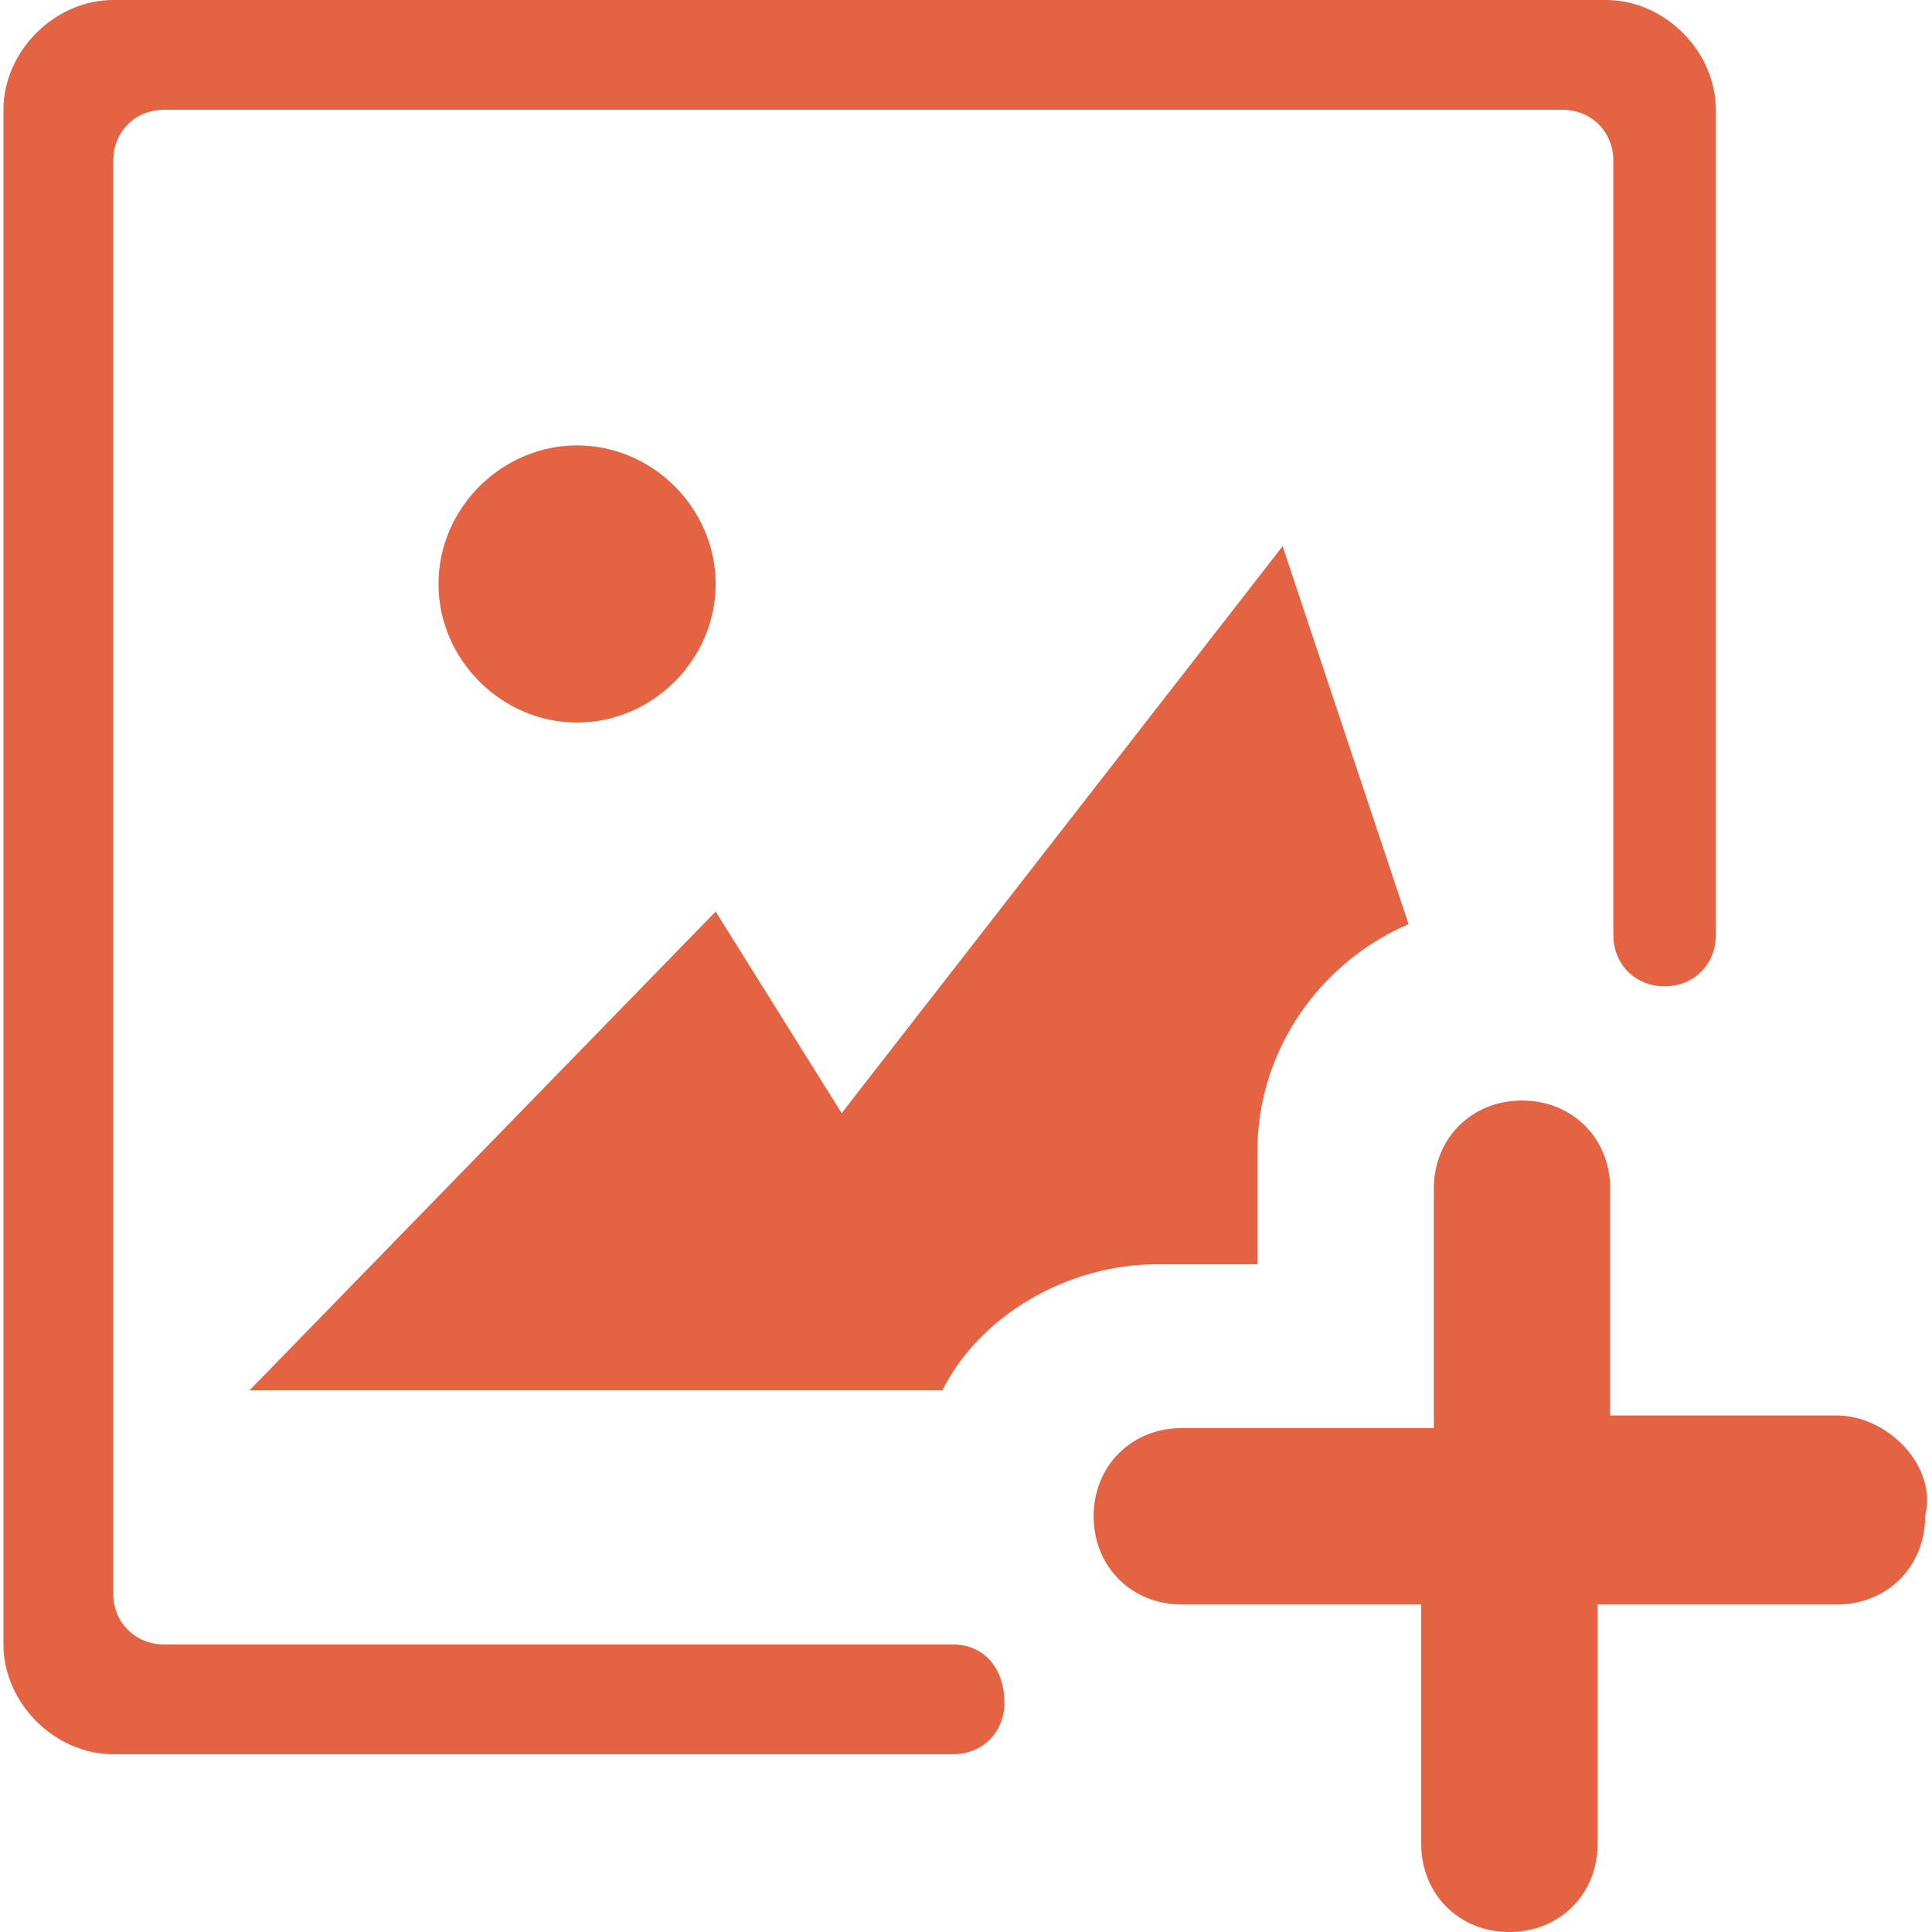
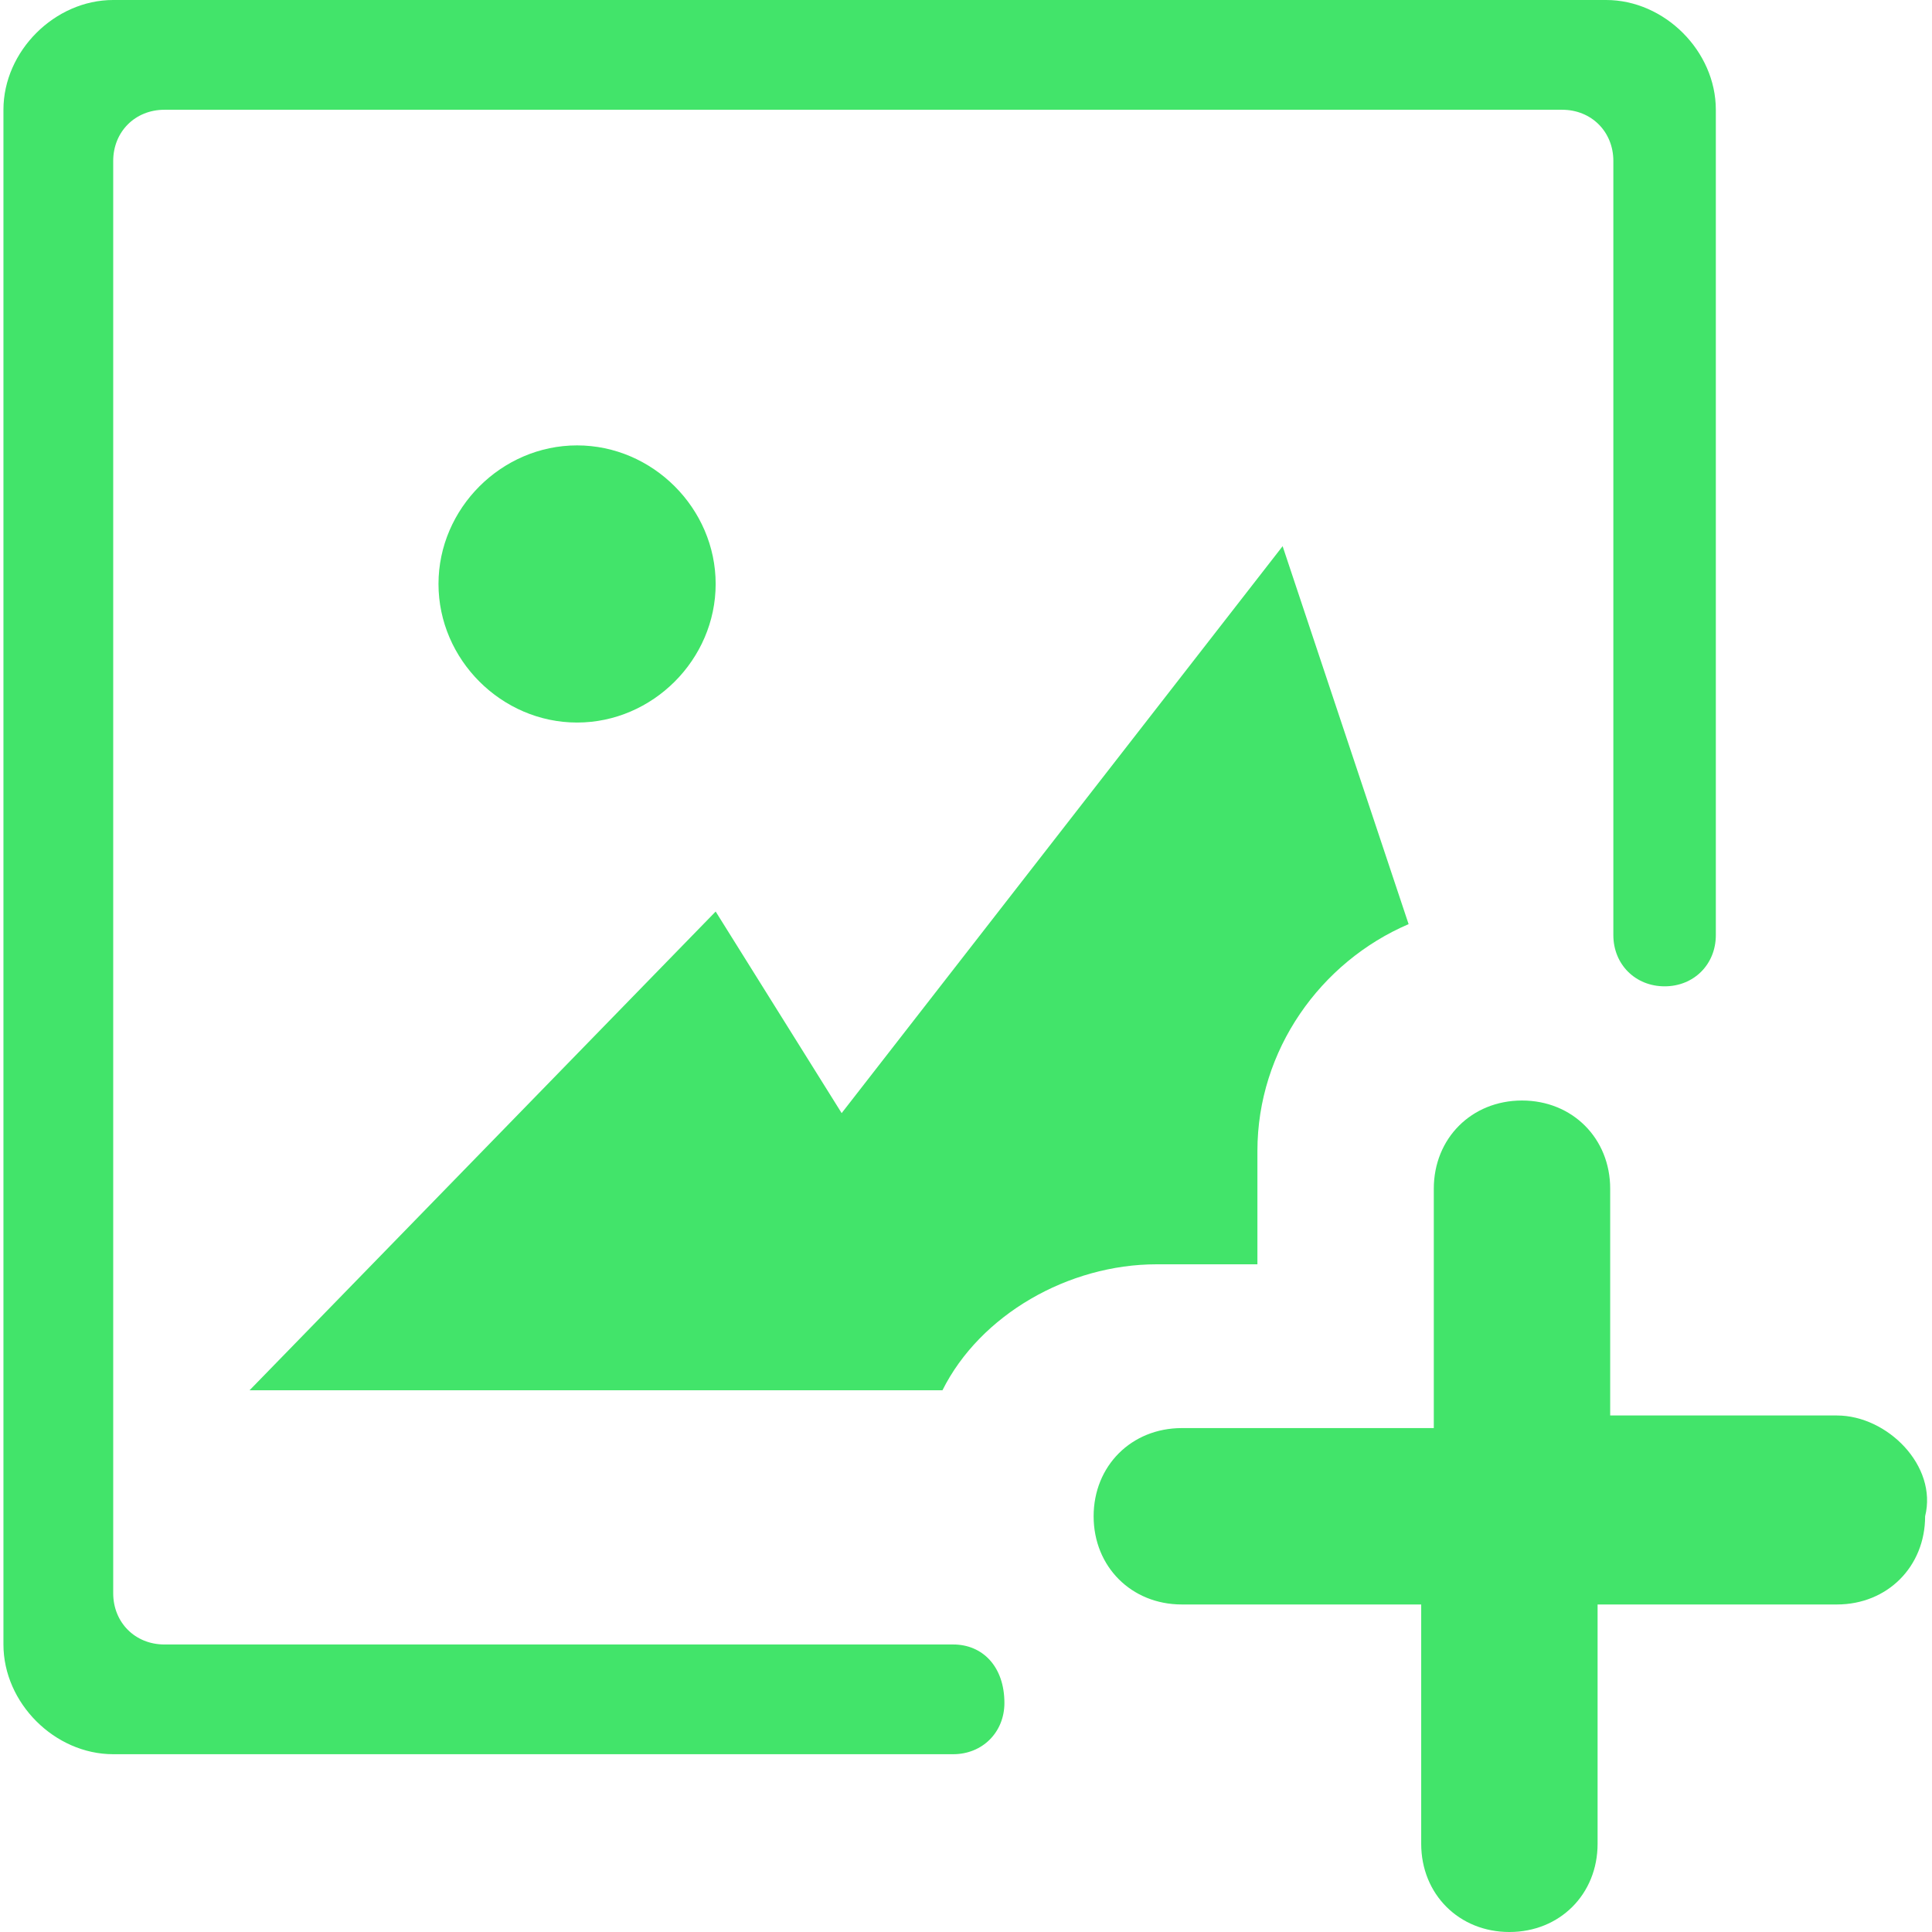
<svg xmlns="http://www.w3.org/2000/svg" t="1715234815334" class="icon" viewBox="0 0 1024 1024" version="1.1" p-id="2234" width="72" height="72">
-   <path d="M973.61 750.237 853.432 750.237 853.432 630.04c0-26.71-20.033-46.744-46.744-46.744s-46.744 20.034-46.744 46.744l0 126.875L626.391 756.915c-26.71 0-46.744 20.033-46.744 46.744s20.033 46.744 46.744 46.744l126.875 0 0 126.855c0 26.71 20.033 46.744 46.744 46.744 26.71 0 46.744-20.034 46.744-46.744L846.754 850.403 973.61 850.403c26.712 0 46.744-20.032 46.744-46.744C1027.032 776.949 1000.322 750.237 973.61 750.237L973.61 750.237 973.61 750.237zM505.222 871.61 505.222 871.61 87.138 871.61c-15.501 0-27.136-11.634-27.136-27.176l0-759.112c0-15.512 11.635-27.146 27.136-27.146l740.858 0c15.48 0 27.116 11.635 27.116 27.146l0 410.313 0 0 0 0c0 15.501 11.656 27.137 27.177 27.137 15.5 0 27.136-11.636 27.136-27.137l0 0 0 0L909.425 58.177c0-31.031-27.136-58.178-58.177-58.178L60.001-0.001C28.98-0.001 1.824 27.146 1.824 58.177l0 813.433c0 31.001 27.156 58.157 58.177 58.157l445.221 0 0 0c15.5 0 27.136-11.656 27.136-27.156C532.356 883.224 520.721 871.61 505.222 871.61L505.222 871.61 505.222 871.61zM499.514 736.882c20.033-40.066 66.777-66.777 113.521-66.777l53.421 0 0-60.098c0-53.422 33.39-100.166 80.133-120.198l0 0 0 0-66.776-200.32-233.718 300.486-66.777-106.843L132.262 736.882 499.514 736.882 499.514 736.882 499.514 736.882zM379.316 309.51c0-40.055-33.389-73.444-73.453-73.444s-73.454 33.39-73.454 73.444c0 40.067 33.389 73.454 73.454 73.454S379.316 349.577 379.316 309.51L379.316 309.51 379.316 309.51z" fill="#E46342" p-id="2235" />
+   <path d="M973.61 750.237 853.432 750.237 853.432 630.04c0-26.71-20.033-46.744-46.744-46.744s-46.744 20.034-46.744 46.744l0 126.875L626.391 756.915c-26.71 0-46.744 20.033-46.744 46.744s20.033 46.744 46.744 46.744l126.875 0 0 126.855c0 26.71 20.033 46.744 46.744 46.744 26.71 0 46.744-20.034 46.744-46.744L846.754 850.403 973.61 850.403c26.712 0 46.744-20.032 46.744-46.744C1027.032 776.949 1000.322 750.237 973.61 750.237L973.61 750.237 973.61 750.237zM505.222 871.61 505.222 871.61 87.138 871.61c-15.501 0-27.136-11.634-27.136-27.176l0-759.112c0-15.512 11.635-27.146 27.136-27.146l740.858 0c15.48 0 27.116 11.635 27.116 27.146l0 410.313 0 0 0 0c0 15.501 11.656 27.137 27.177 27.137 15.5 0 27.136-11.636 27.136-27.137l0 0 0 0L909.425 58.177c0-31.031-27.136-58.178-58.177-58.178L60.001-0.001C28.98-0.001 1.824 27.146 1.824 58.177l0 813.433c0 31.001 27.156 58.157 58.177 58.157l445.221 0 0 0c15.5 0 27.136-11.656 27.136-27.156C532.356 883.224 520.721 871.61 505.222 871.61L505.222 871.61 505.222 871.61zM499.514 736.882c20.033-40.066 66.777-66.777 113.521-66.777l53.421 0 0-60.098c0-53.422 33.39-100.166 80.133-120.198l0 0 0 0-66.776-200.32-233.718 300.486-66.777-106.843L132.262 736.882 499.514 736.882 499.514 736.882 499.514 736.882zM379.316 309.51c0-40.055-33.389-73.444-73.453-73.444s-73.454 33.39-73.454 73.444c0 40.067 33.389 73.454 73.454 73.454S379.316 349.577 379.316 309.51L379.316 309.51 379.316 309.51z" fill="#42e46a" p-id="2235" />
</svg>
